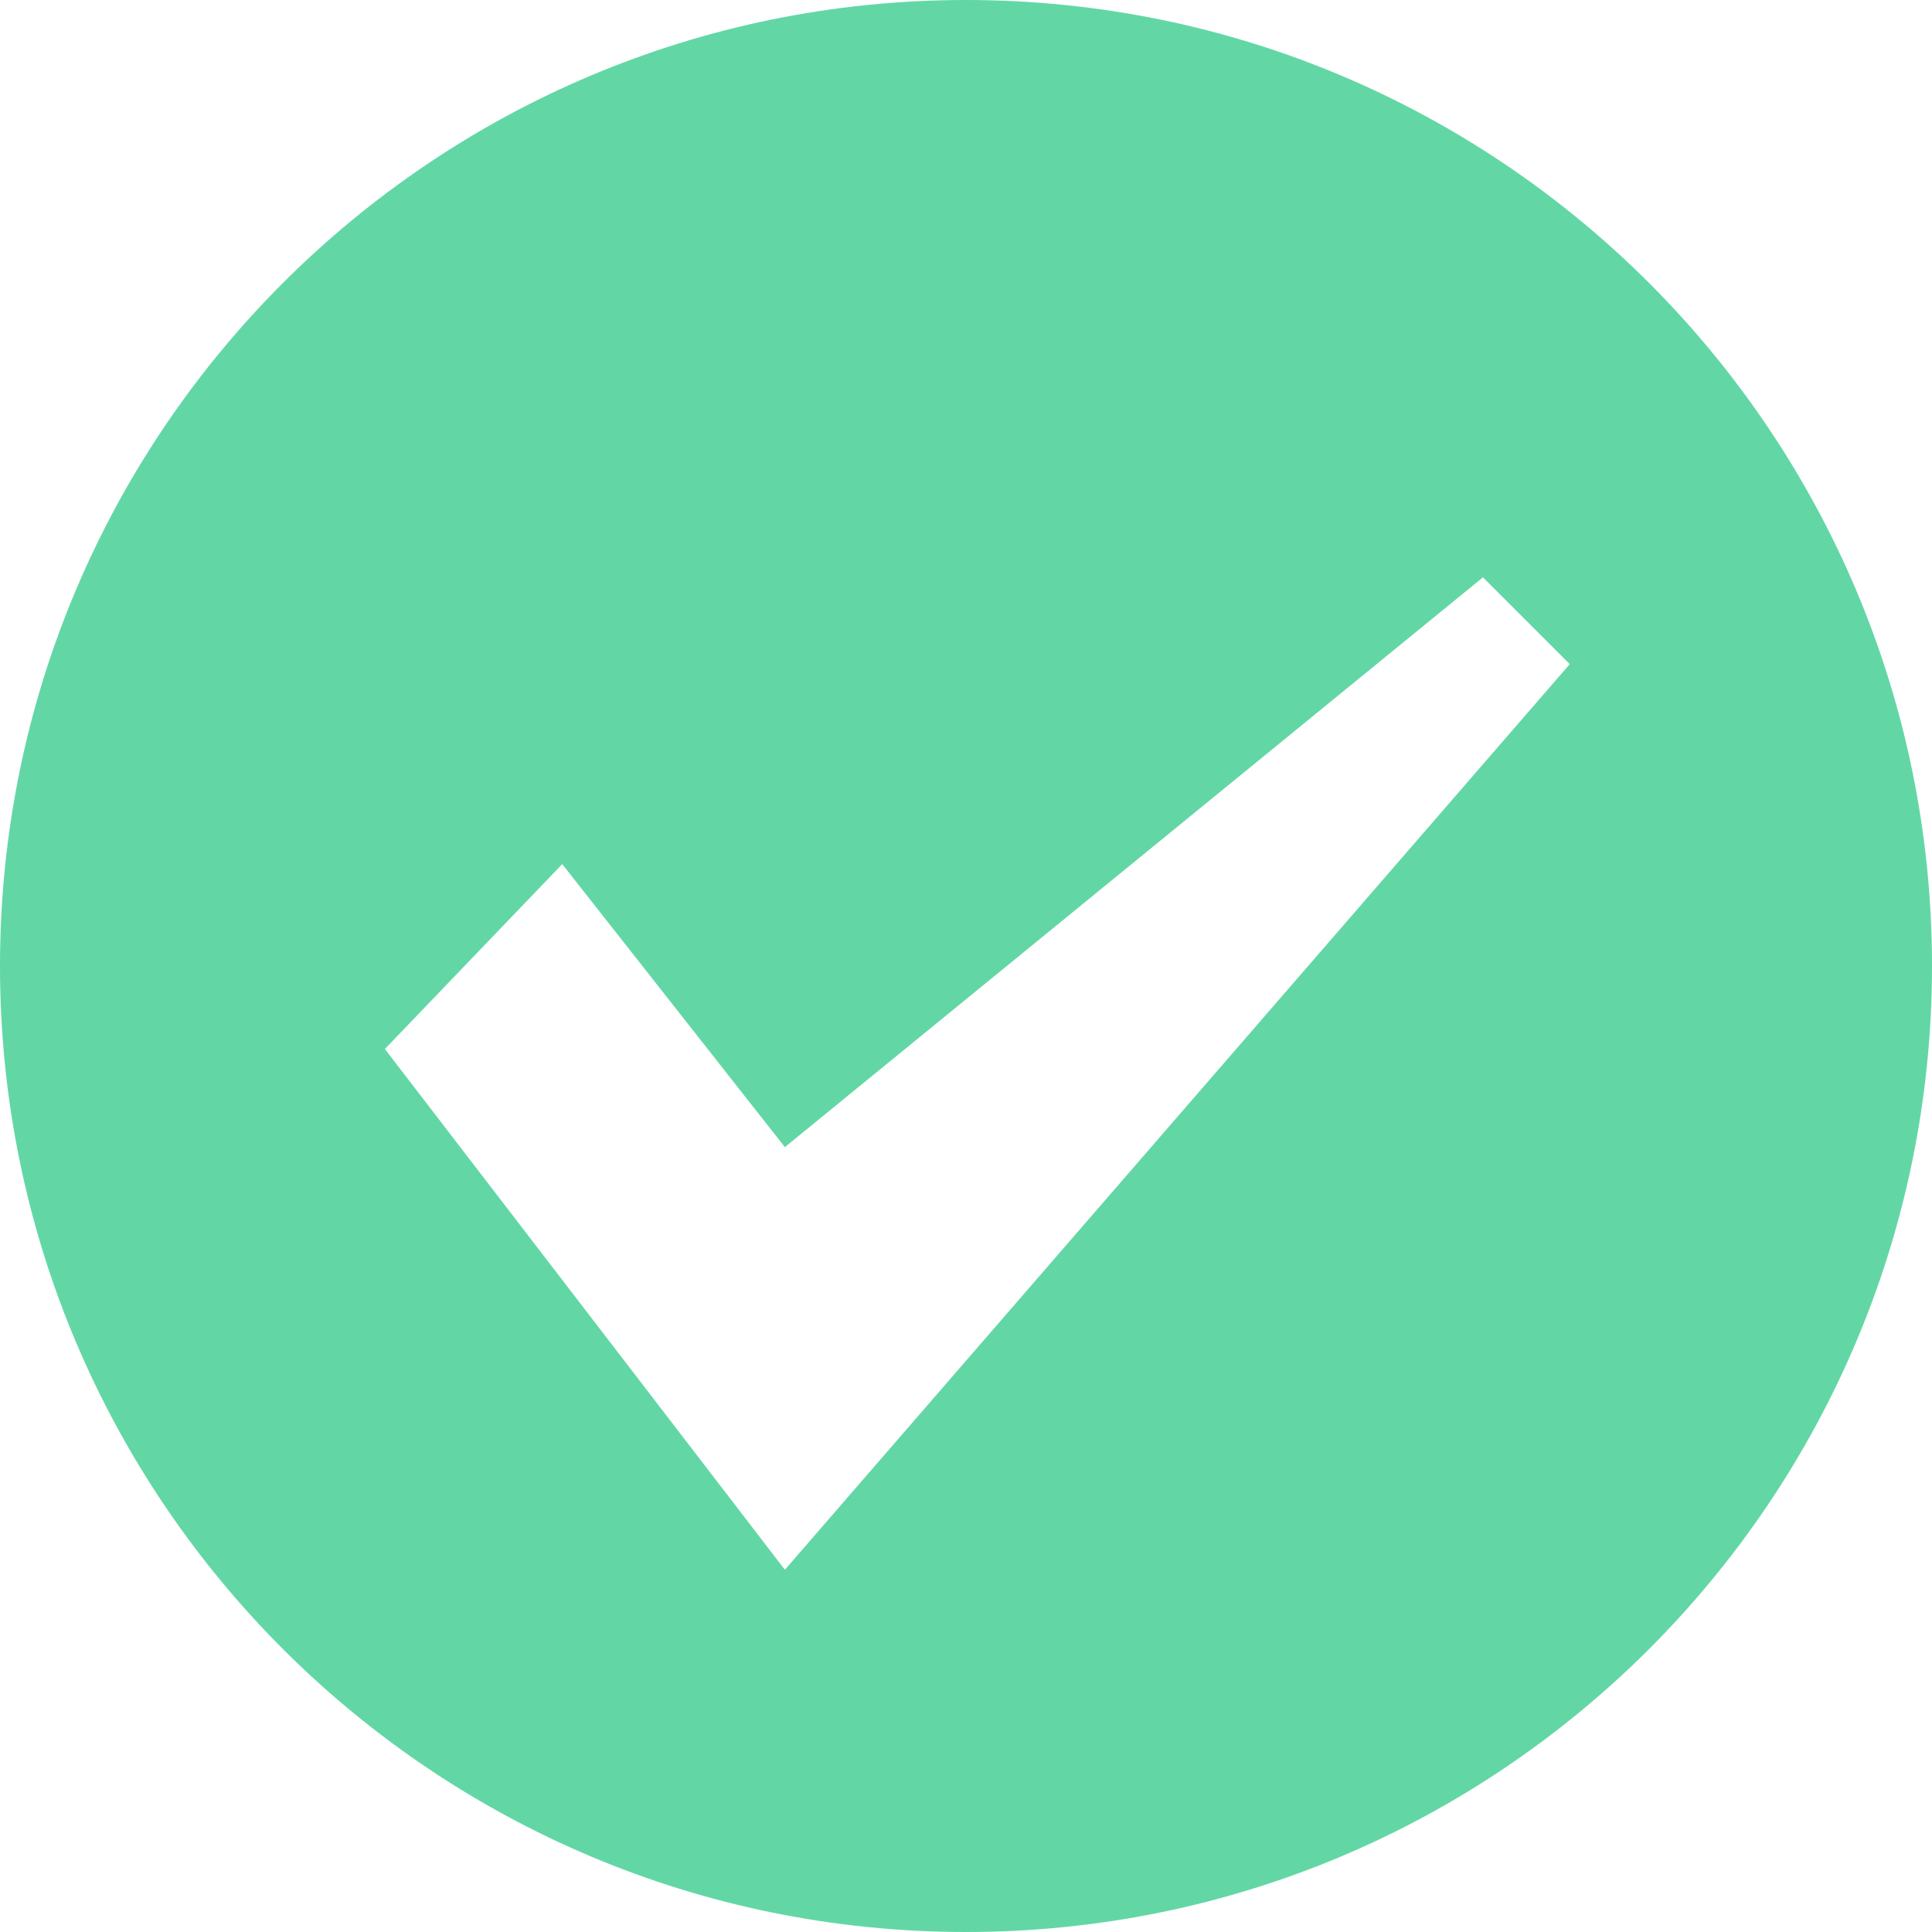
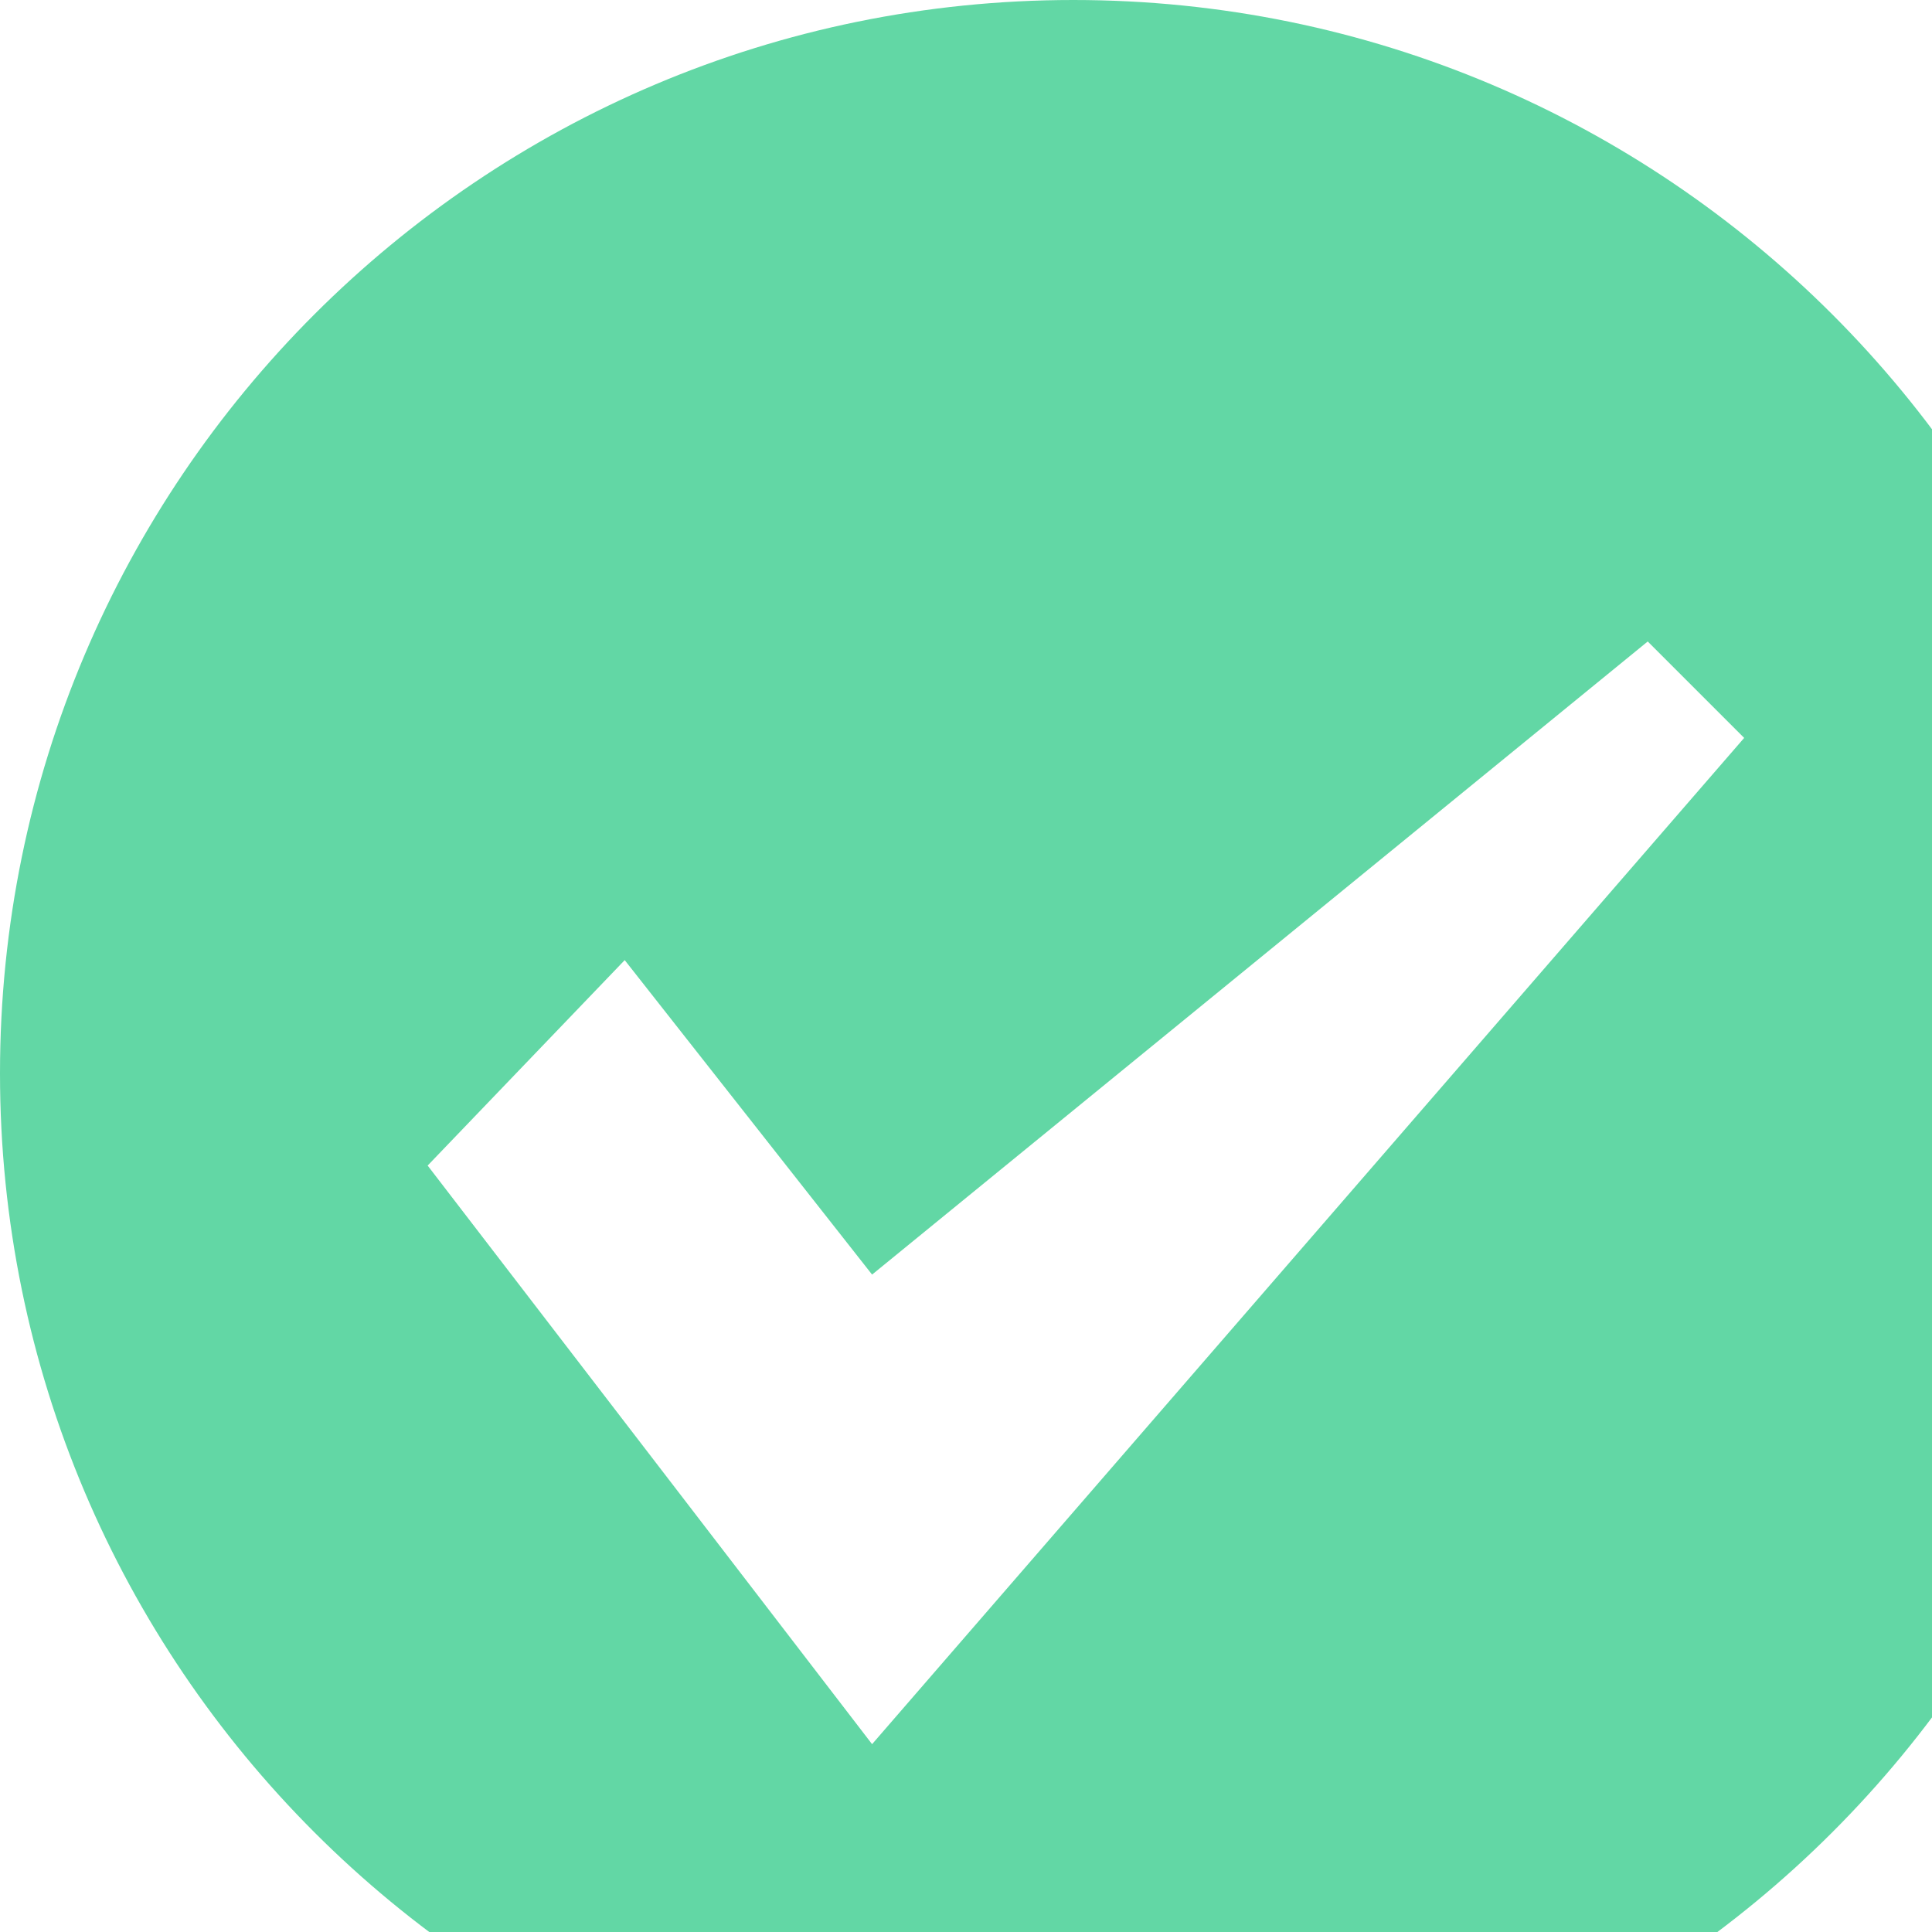
- <svg xmlns="http://www.w3.org/2000/svg" version="1.1" width="80" height="80" viewBox="0 0 80 80">
+ <svg xmlns="http://www.w3.org/2000/svg" version="1.1" width="72" height="72" viewBox="0 0 72 72">
  <g>
</g>
  <path d="M40 0c-22.091 0-40 17.909-40 40s17.909 40 40 40 40-17.909 40-40-17.909-40-40-40zM32.5 65l-16.563-21.563 7.344-7.656 9.219 11.719 28.906-23.594 3.594 3.594-32.5 37.5z" fill="#62d7a5" />
</svg>
